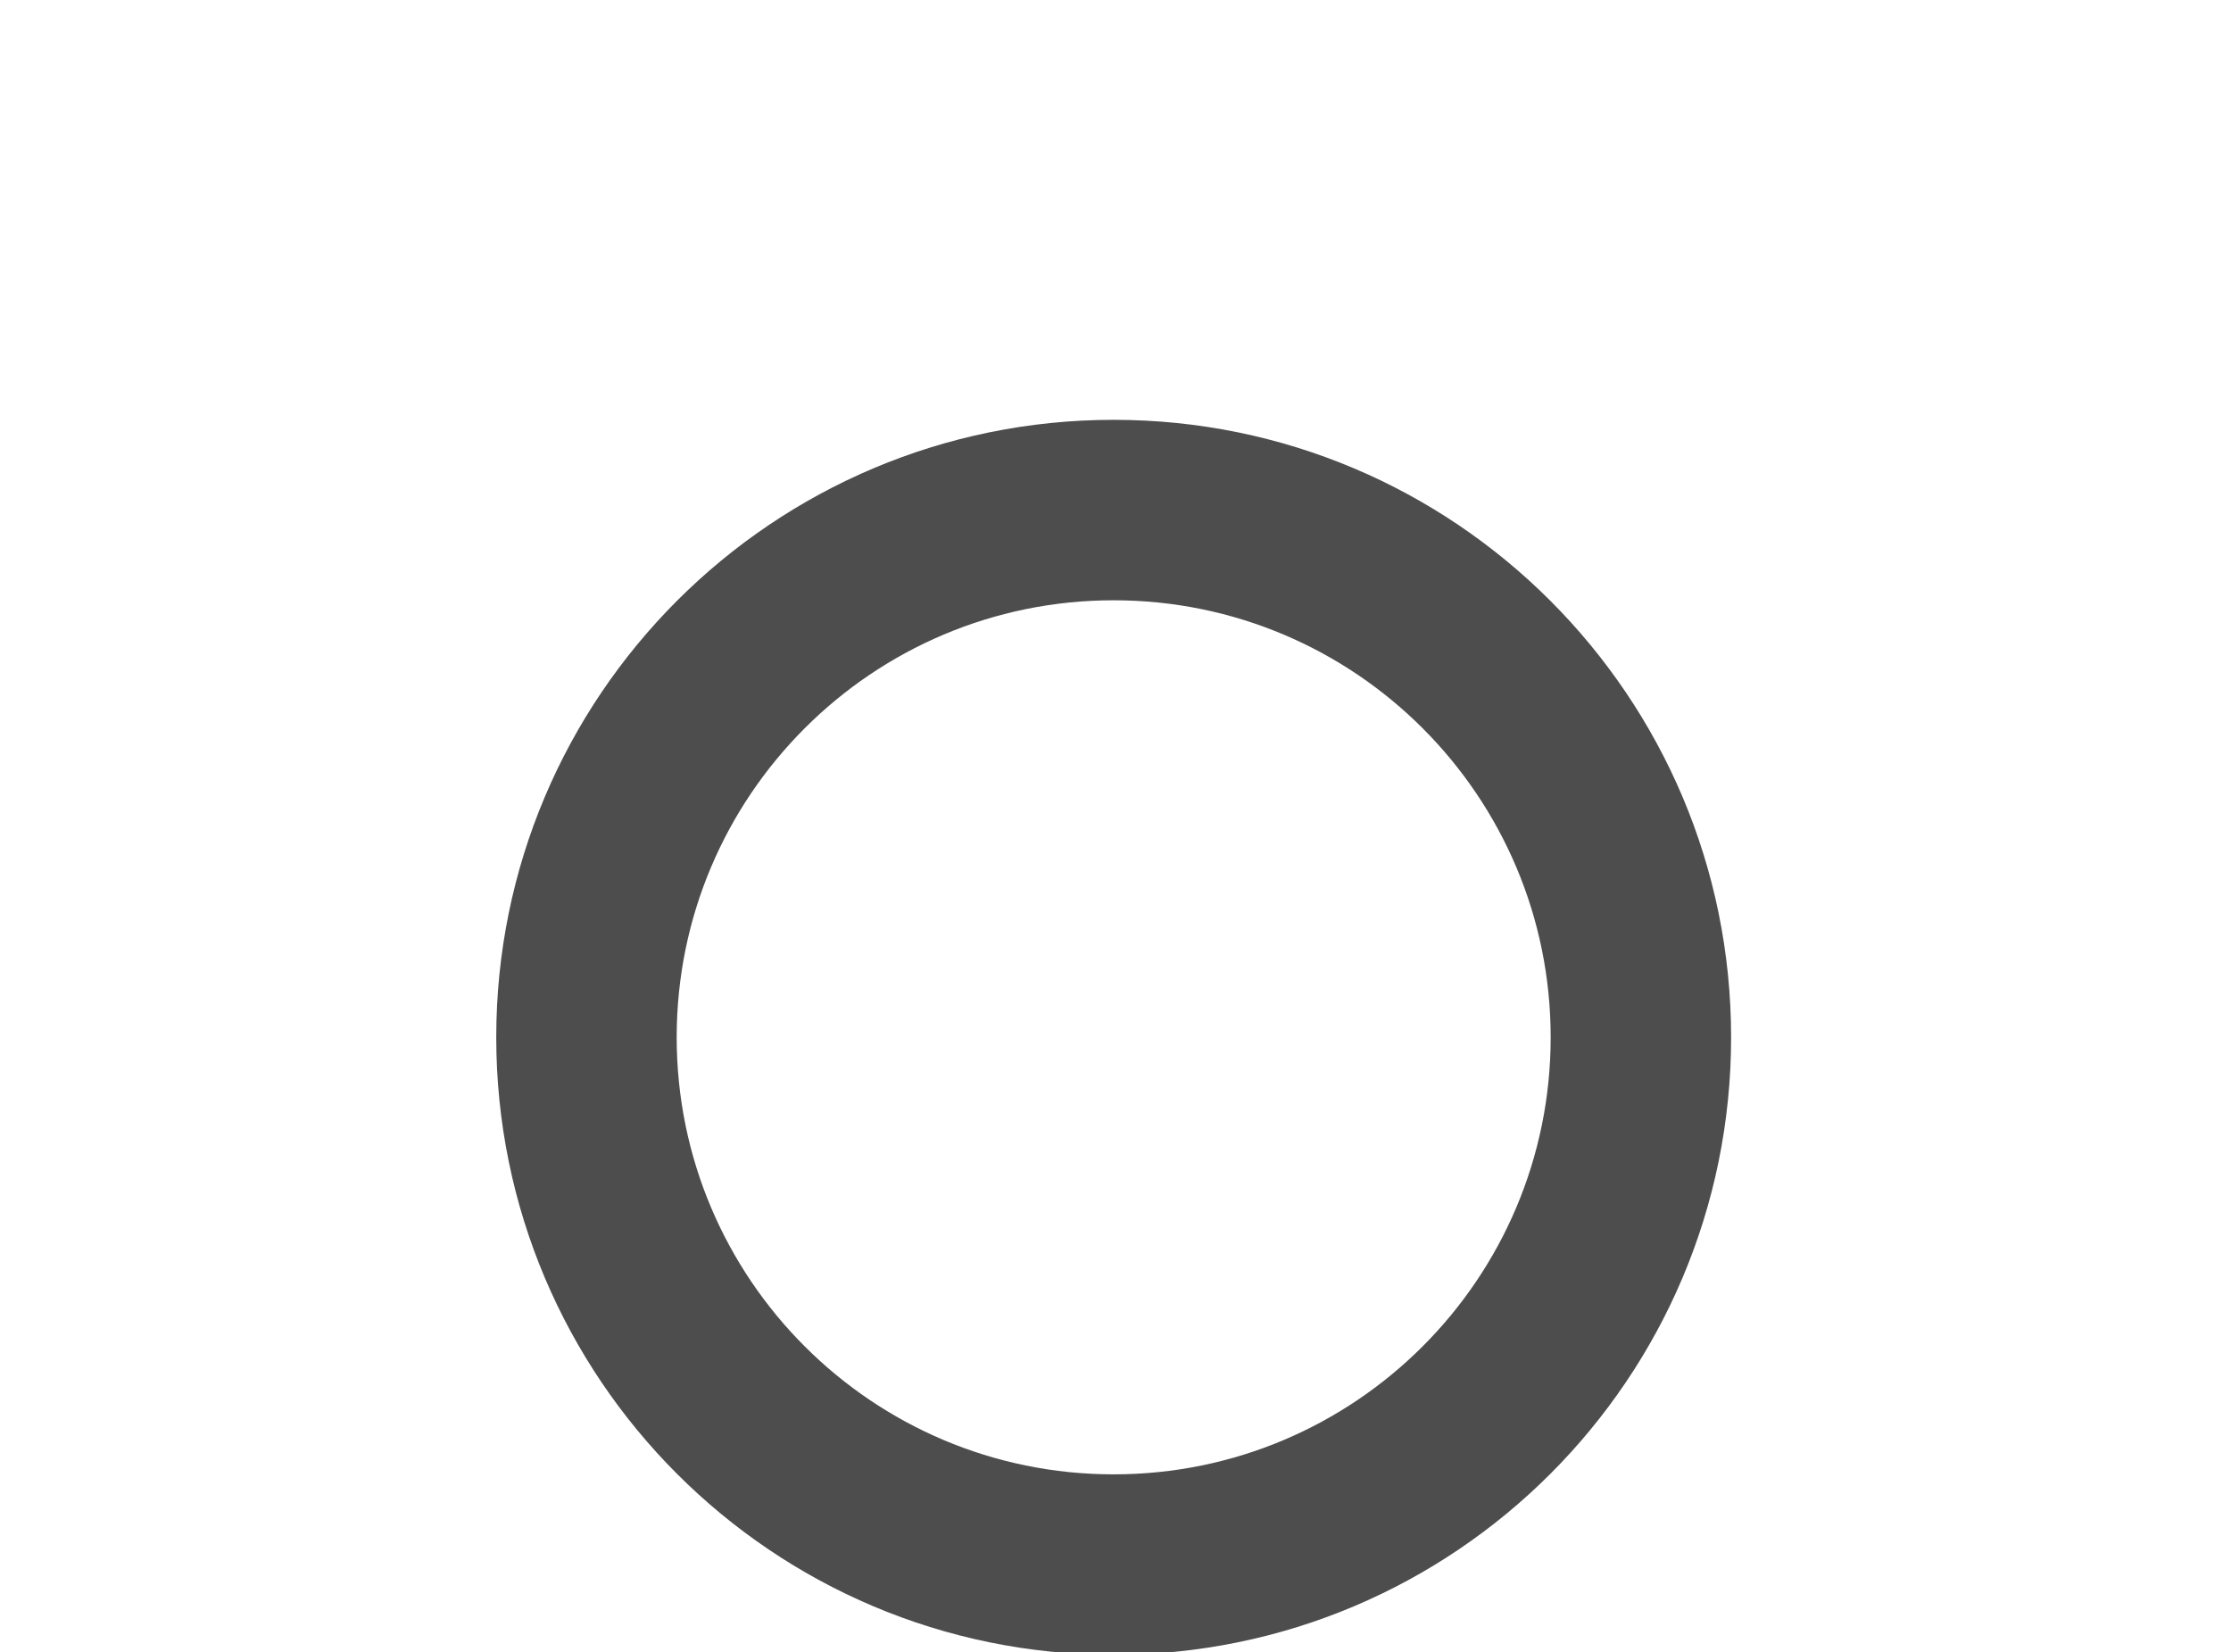
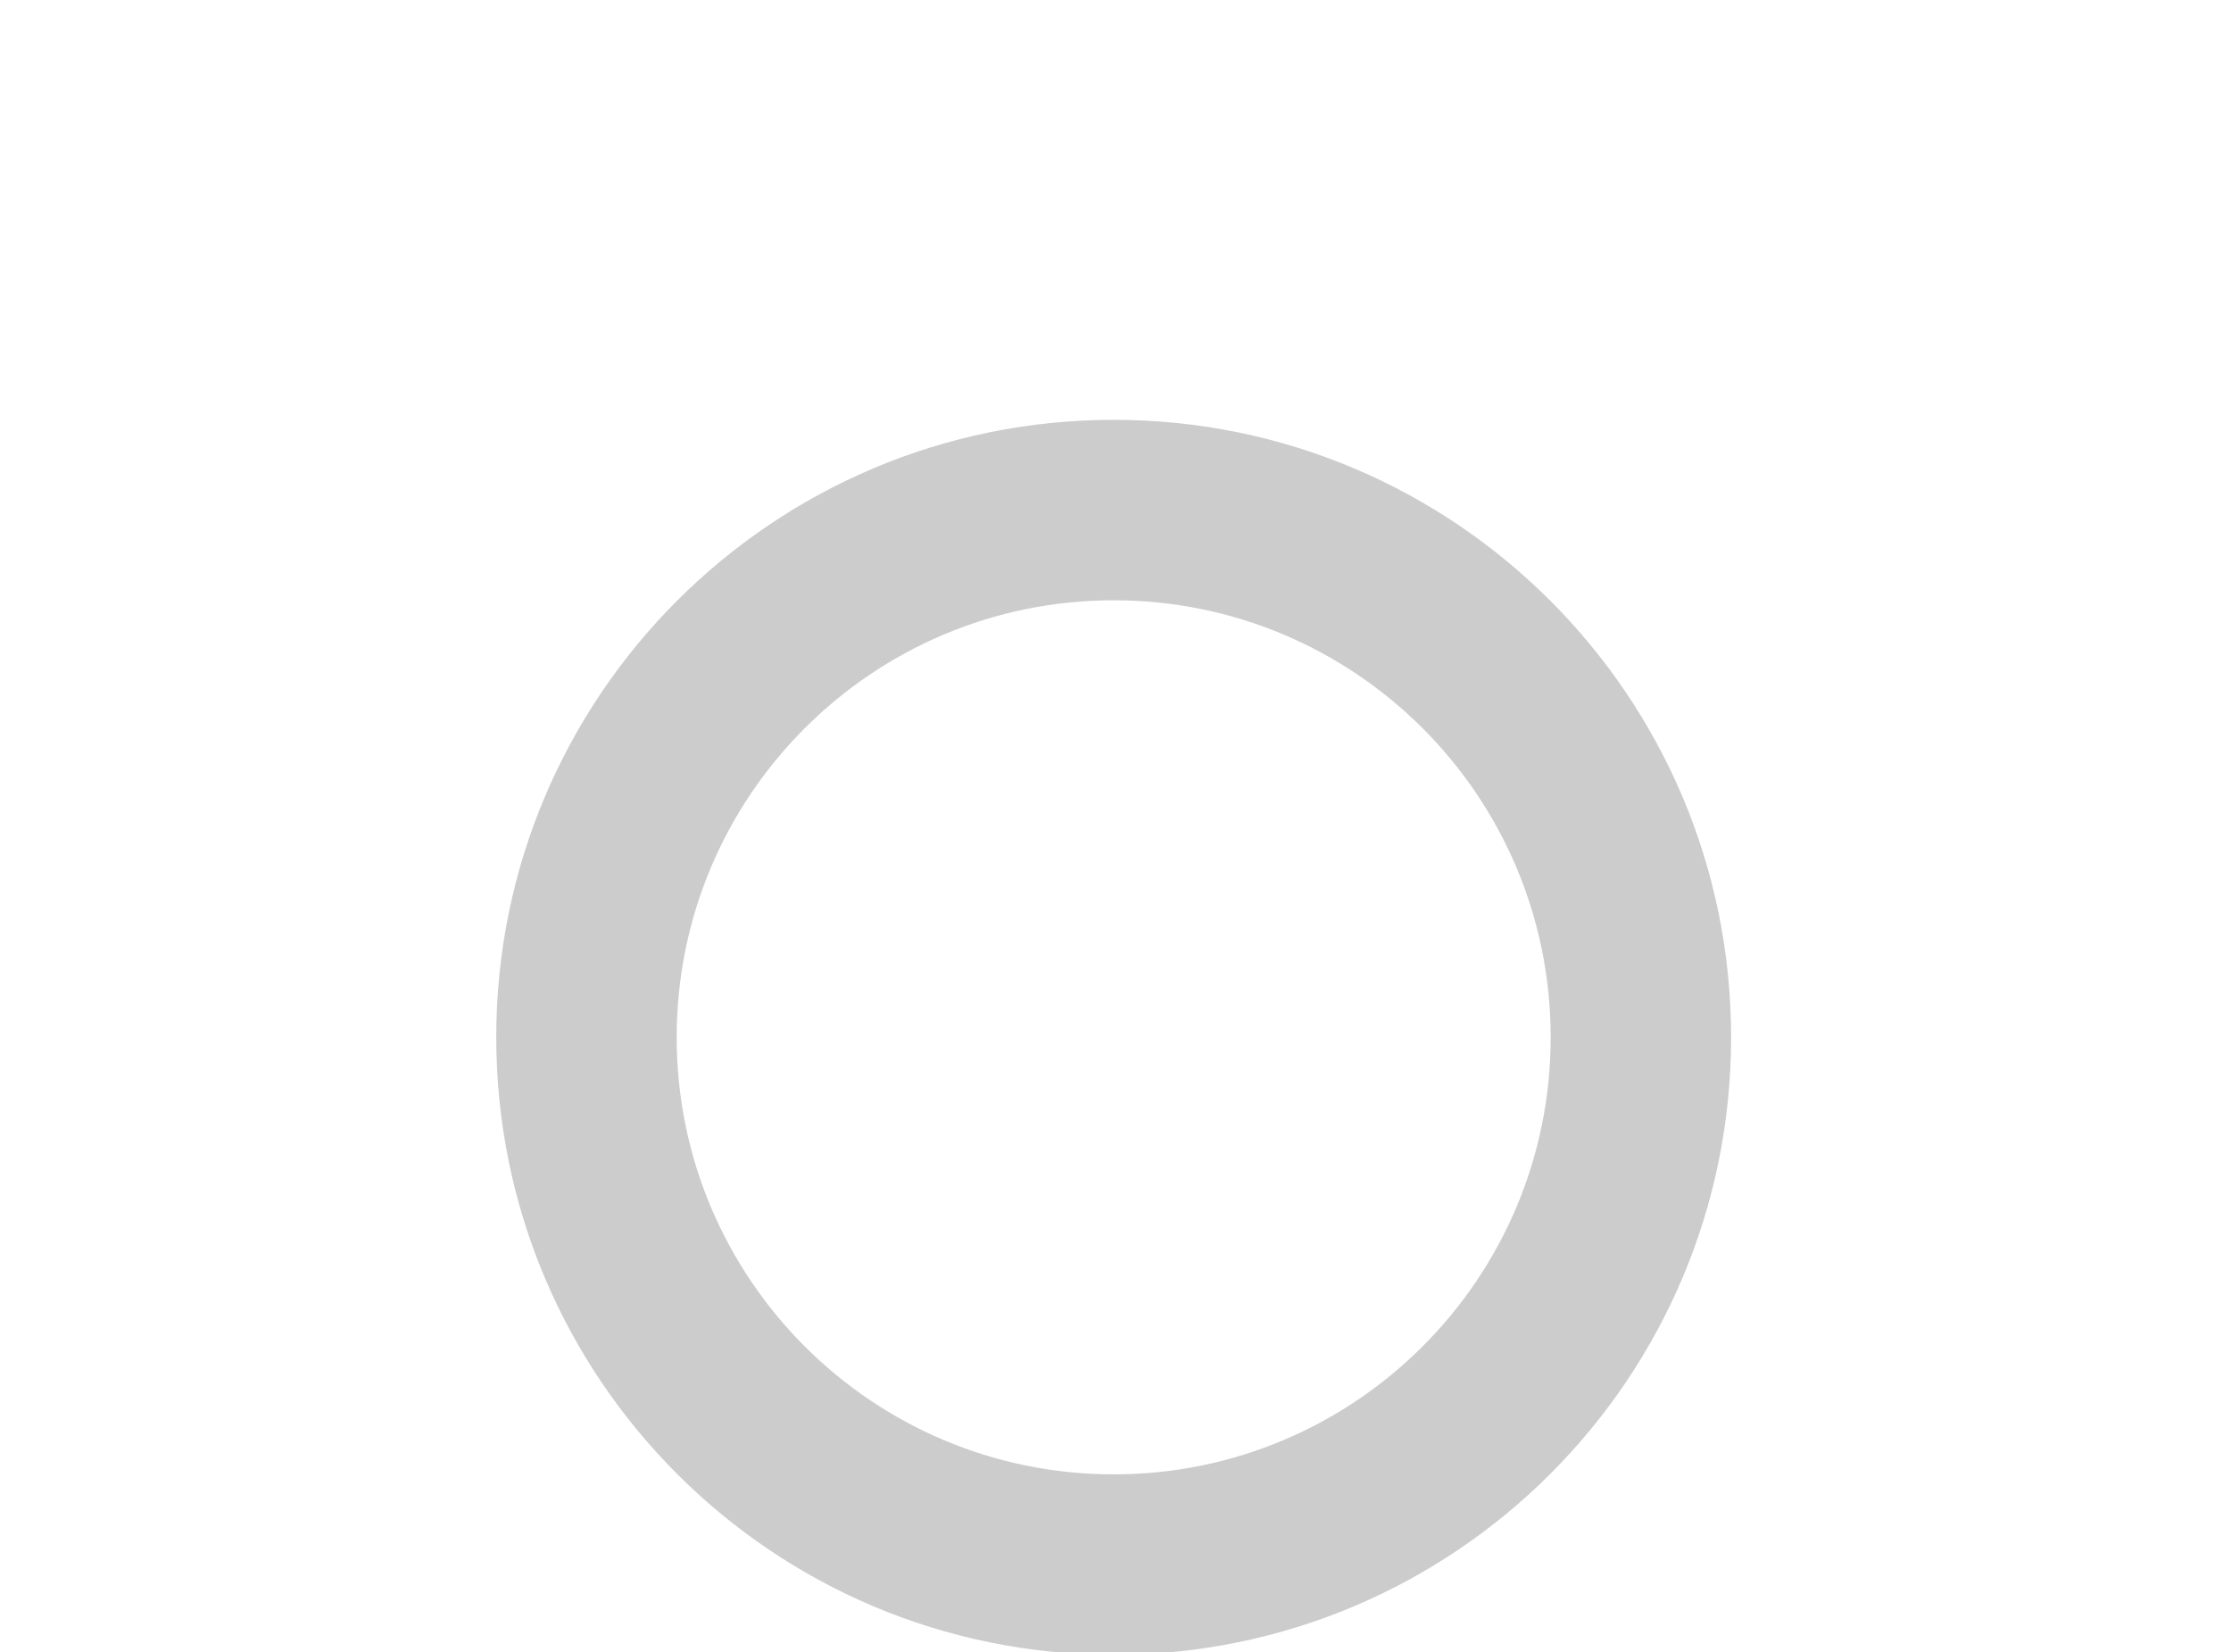
<svg xmlns="http://www.w3.org/2000/svg" width="211.499mm" height="156.587mm" viewBox="0 0 211.499 156.587" version="1.1" id="svg1390">
  <defs id="defs1384" />
  <g id="layer1" transform="translate(5.274504,-26.1454)">
-     <path style="opacity:1;vector-effect:none;fill:#4d4d4d;fill-opacity:1;stroke:none;stroke-width:5.159;stroke-linecap:butt;stroke-linejoin:miter;stroke-miterlimit:4;stroke-dasharray:none;stroke-dashoffset:0;stroke-opacity:1" d="M 399.031 150.408 A 221.223 221.223 0 0 0 177.807 371.631 A 221.223 221.223 0 0 0 399.031 592.855 A 221.223 221.223 0 0 0 620.254 371.631 A 221.223 221.223 0 0 0 399.031 150.408 z M 399.031 215.059 A 156.574 156.574 0 0 1 555.604 371.631 A 156.574 156.574 0 0 1 399.031 528.205 A 156.574 156.574 0 0 1 242.457 371.631 A 156.574 156.574 0 0 1 399.031 215.059 z " transform="matrix(0.2645833,0,0,0.2645833,-5.274504,26.1454)" id="path1984" />
+     <path style="opacity:1;vector-effect:none;fill:#cccccc;fill-opacity:1;stroke:none;stroke-width:5.159;stroke-linecap:butt;stroke-linejoin:miter;stroke-miterlimit:4;stroke-dasharray:none;stroke-dashoffset:0;stroke-opacity:1" d="M 399.031 150.408 A 221.223 221.223 0 0 0 177.807 371.631 A 221.223 221.223 0 0 0 399.031 592.855 A 221.223 221.223 0 0 0 620.254 371.631 A 221.223 221.223 0 0 0 399.031 150.408 z M 399.031 215.059 A 156.574 156.574 0 0 1 555.604 371.631 A 156.574 156.574 0 0 1 399.031 528.205 A 156.574 156.574 0 0 1 242.457 371.631 A 156.574 156.574 0 0 1 399.031 215.059 z " transform="matrix(0.2645833,0,0,0.2645833,-5.274504,26.1454)" id="path1984" />
  </g>
</svg>
